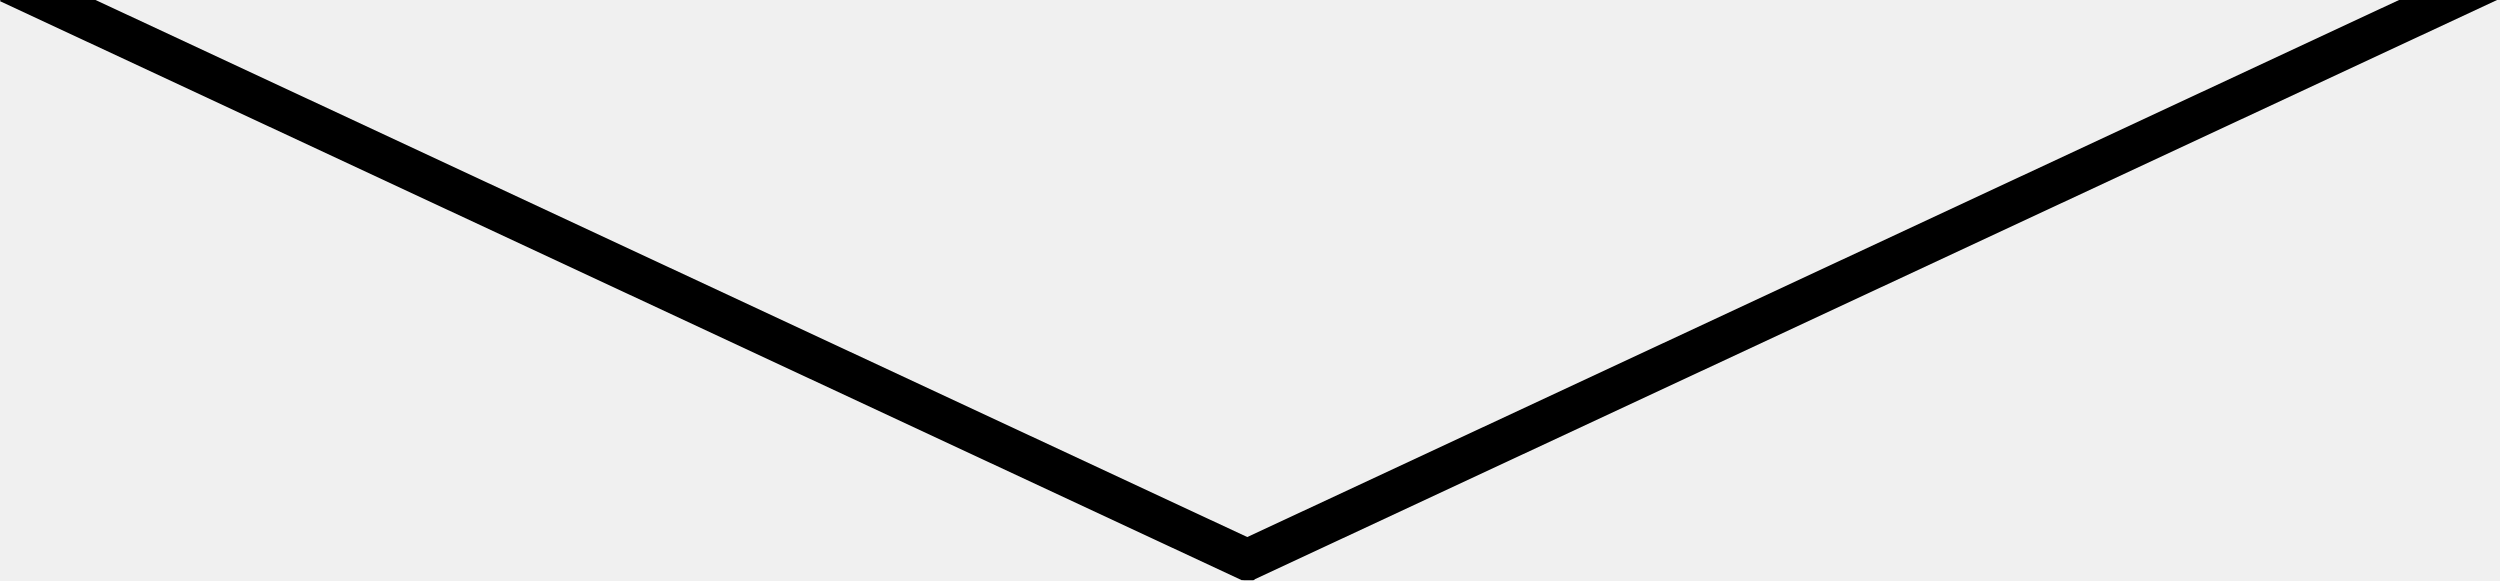
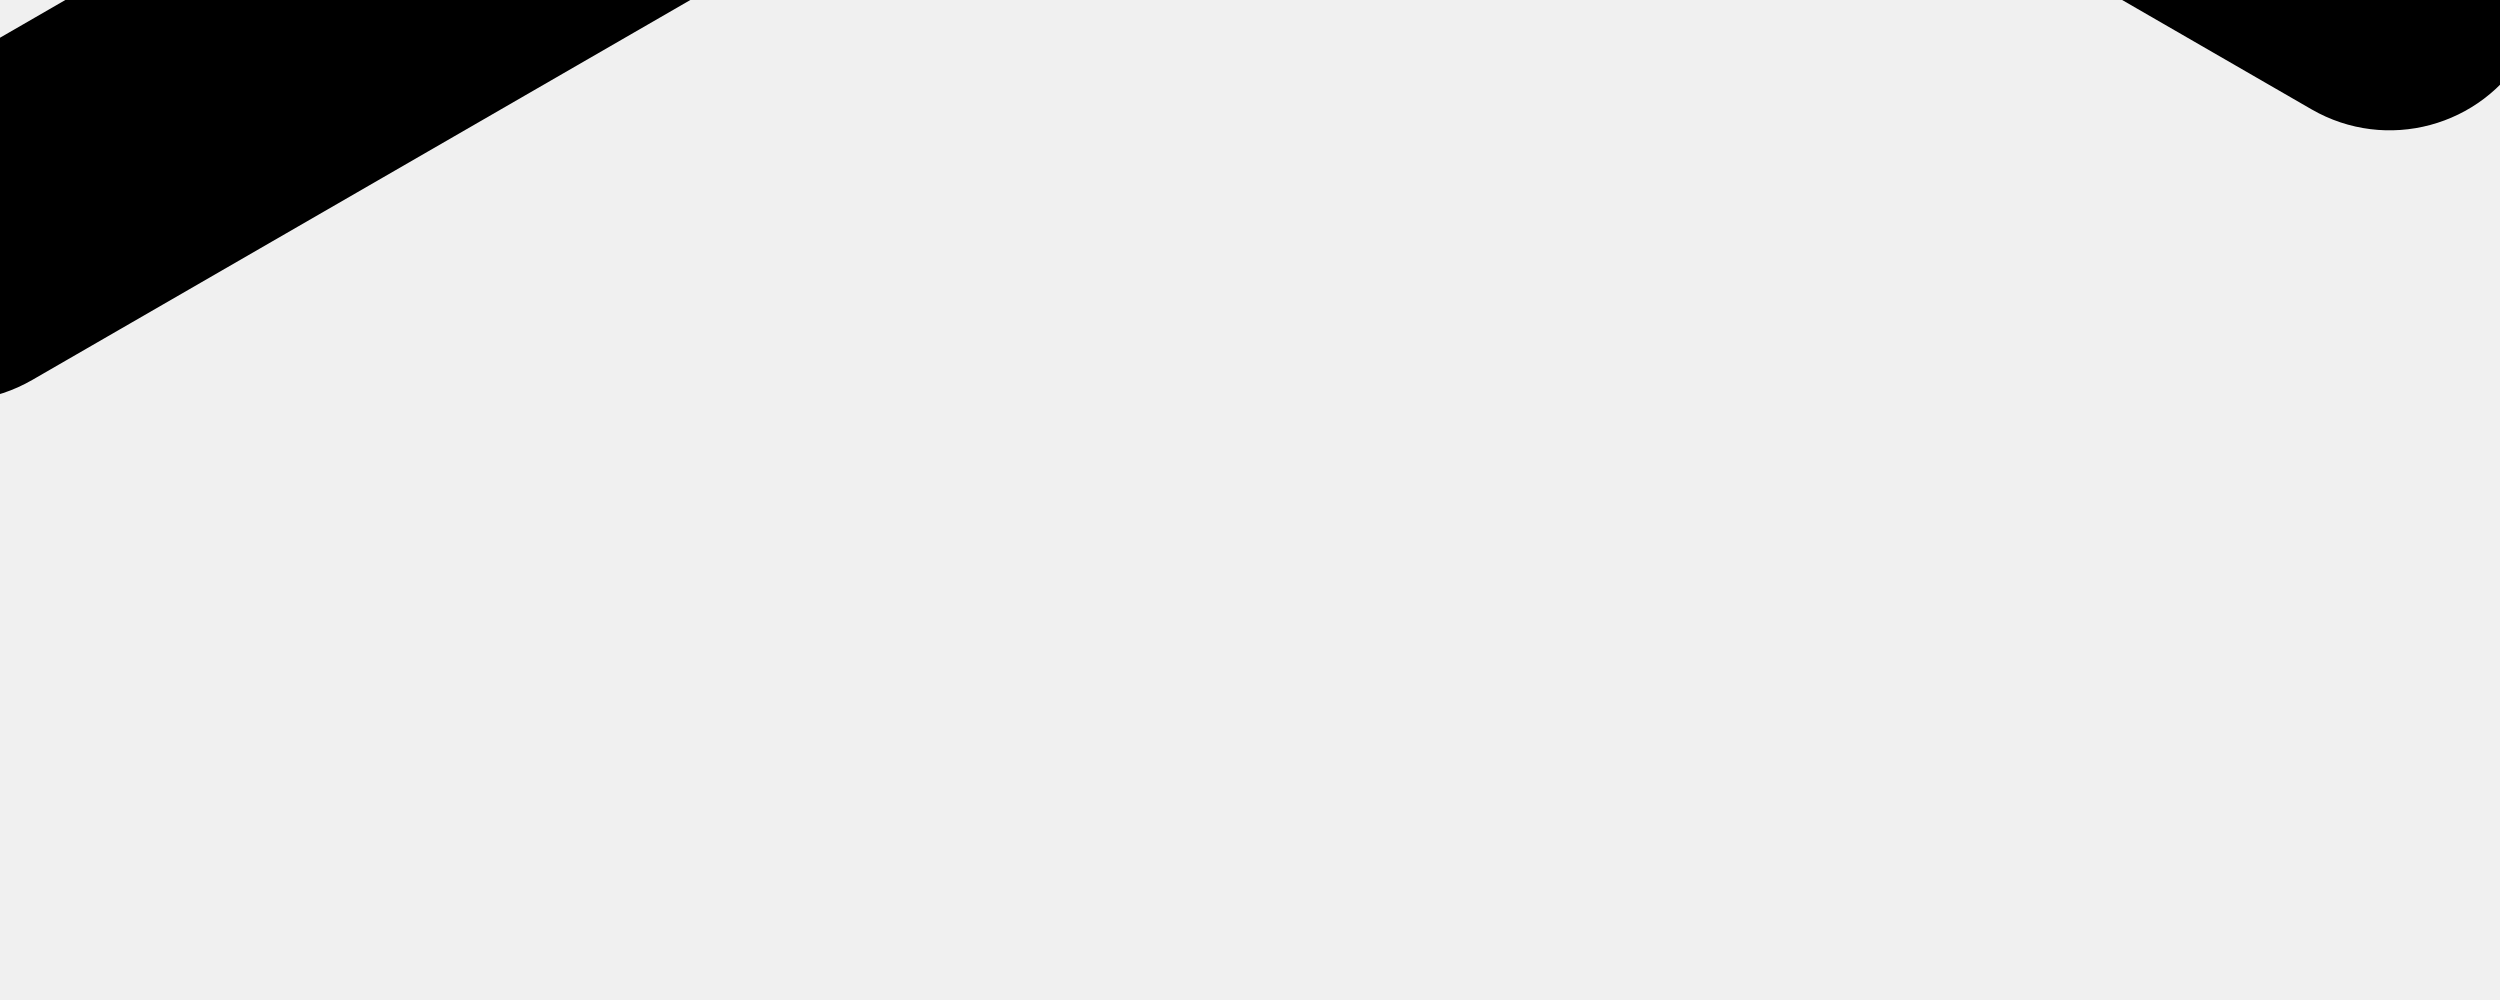
- <svg xmlns="http://www.w3.org/2000/svg" width="181" height="42" viewBox="0 0 181 42" fill="none">
-   <g clip-path="url(#clip0_201_5)">
-     <line x1="0.634" y1="-1.275" x2="91.265" y2="40.986" stroke="black" stroke-width="3" />
-     <line x1="89.521" y1="40.902" x2="180.152" y2="-1.359" stroke="black" stroke-width="3" />
-   </g>
-   <defs>
-     <clipPath id="clip0_201_5">
-       <rect width="181" height="42" fill="white" />
-     </clipPath>
-   </defs>
+ <svg xmlns="http://www.w3.org/2000/svg" viewBox="0 0 80 32" fill="none">
+   <rect x="0" width="10" height="50" ry="5" fill="black" transform="translate(35,-19) rotate(60)" transform-origin="5 45" />
+   <rect x="0" width="10" height="50" ry="5" fill="black" transform="translate(35,-19) rotate(-60)" transform-origin="5 45" />
</svg>
